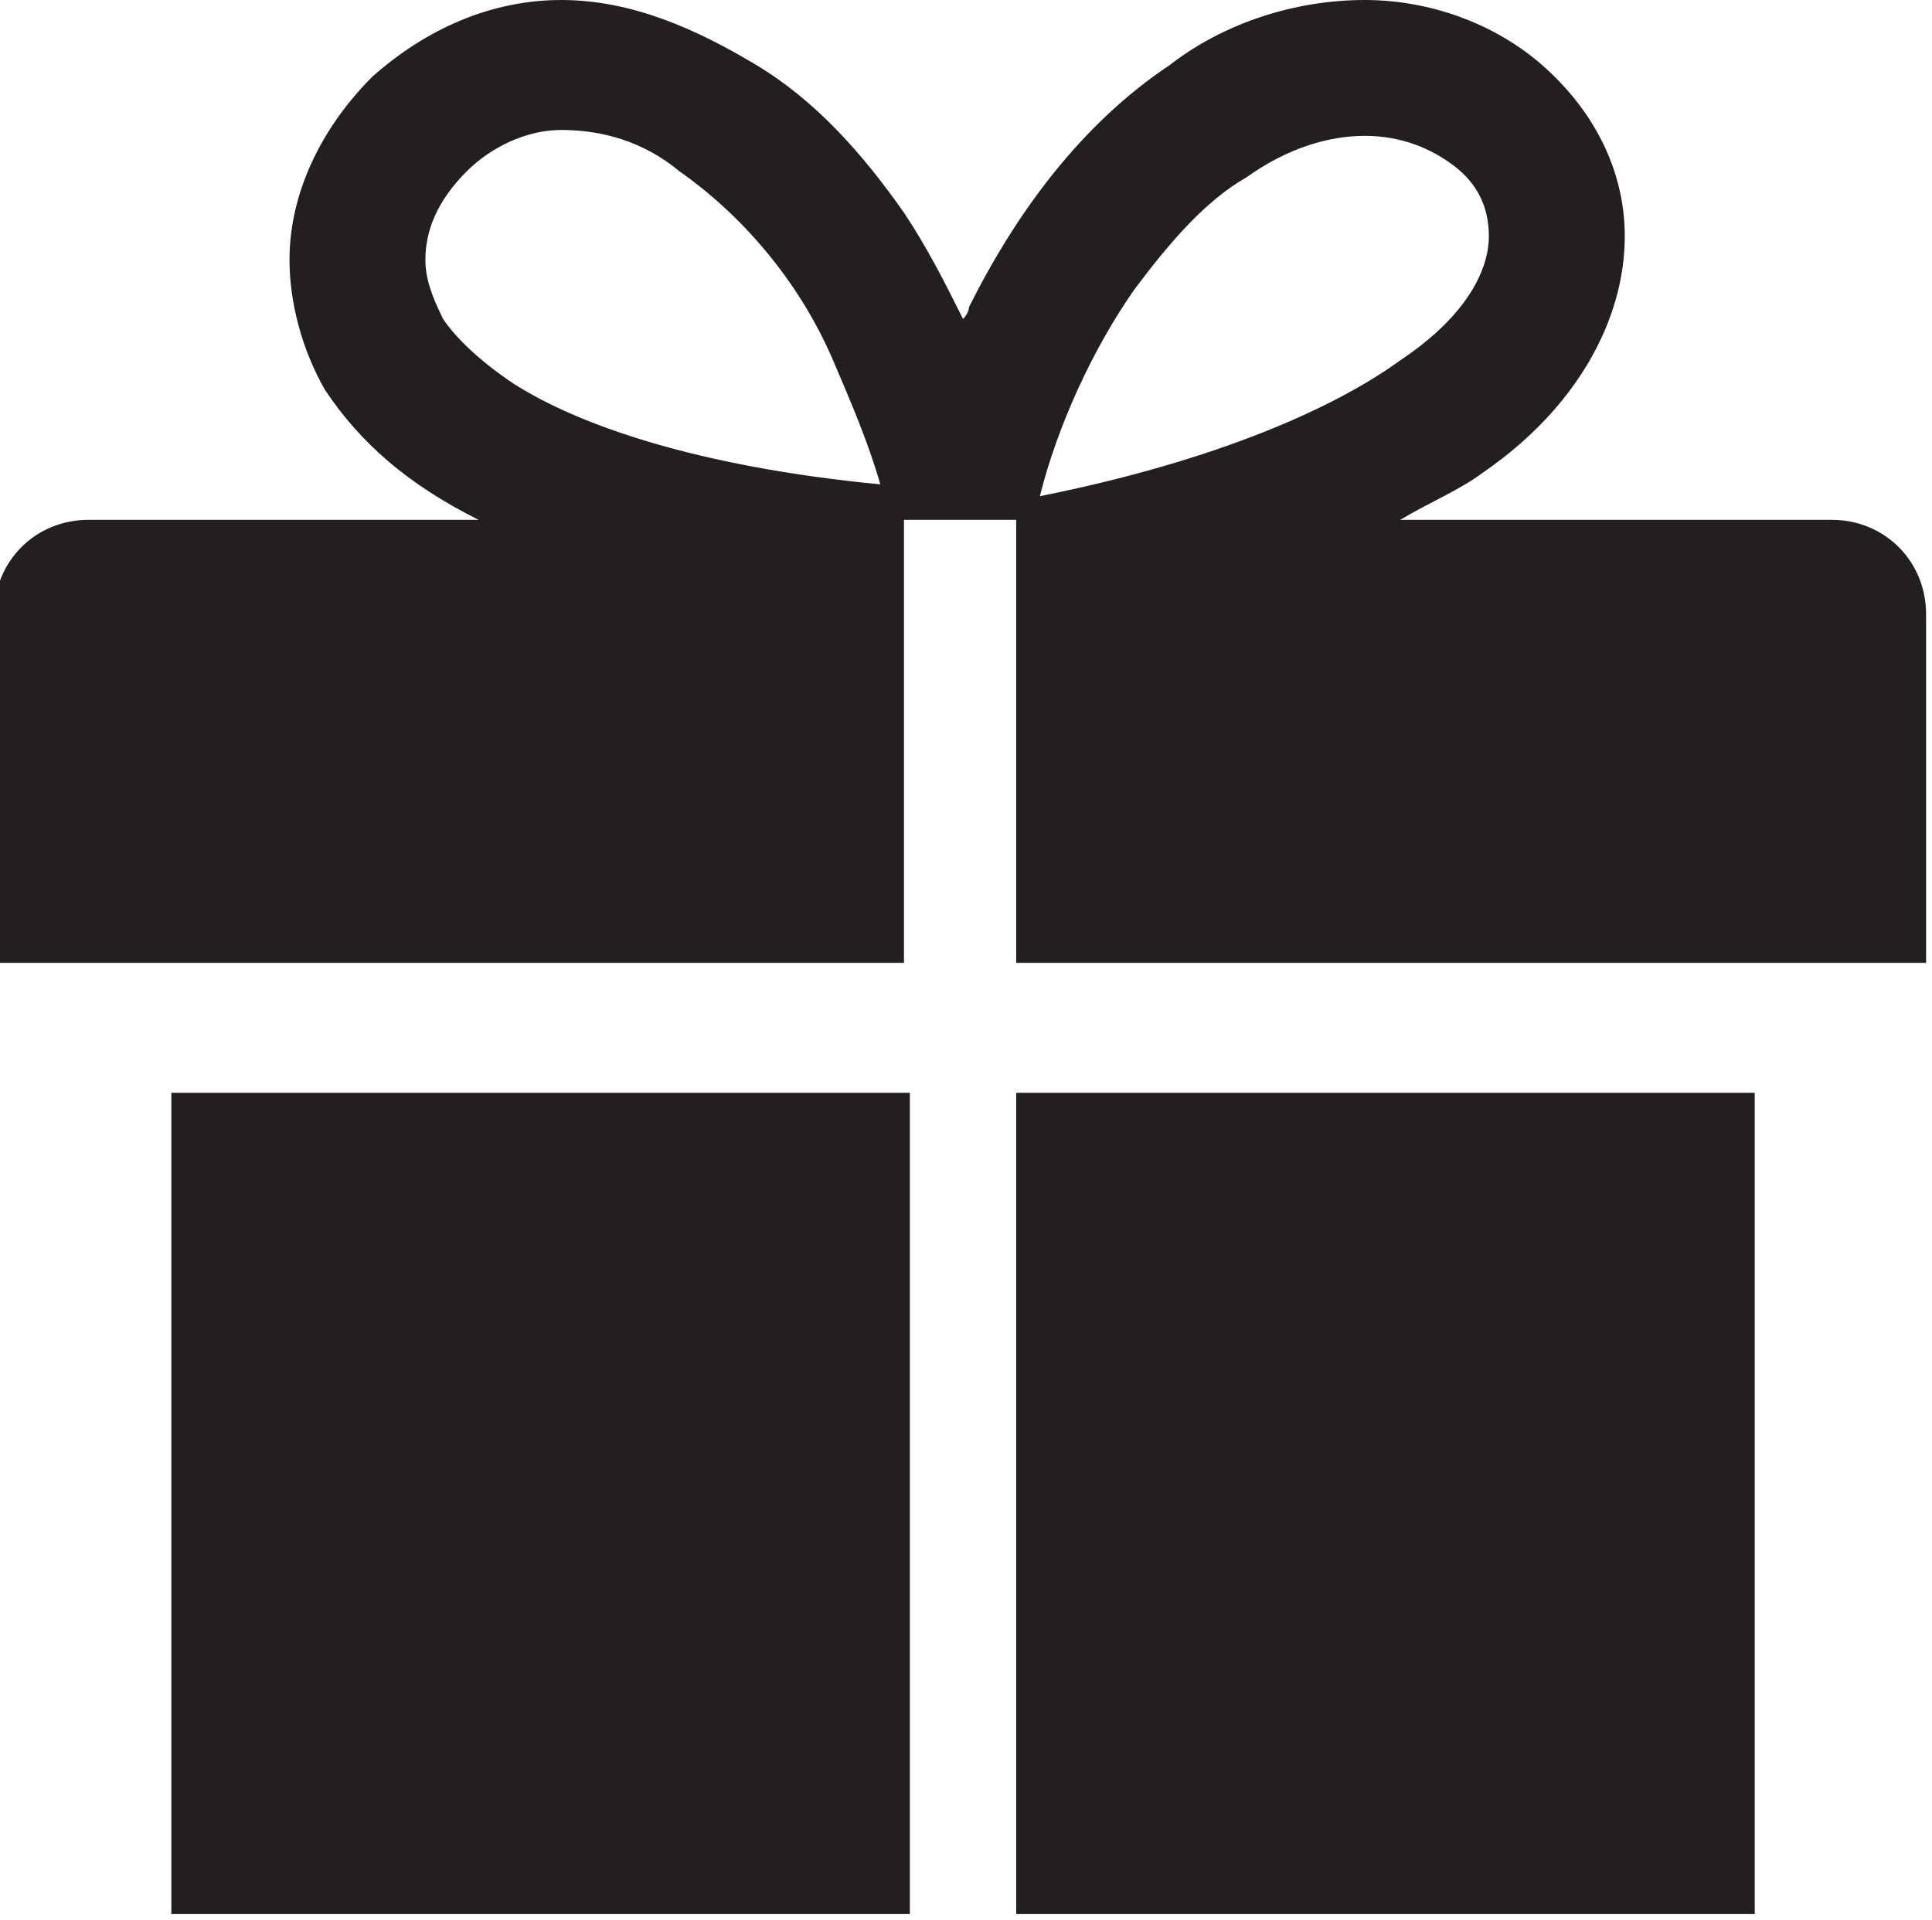
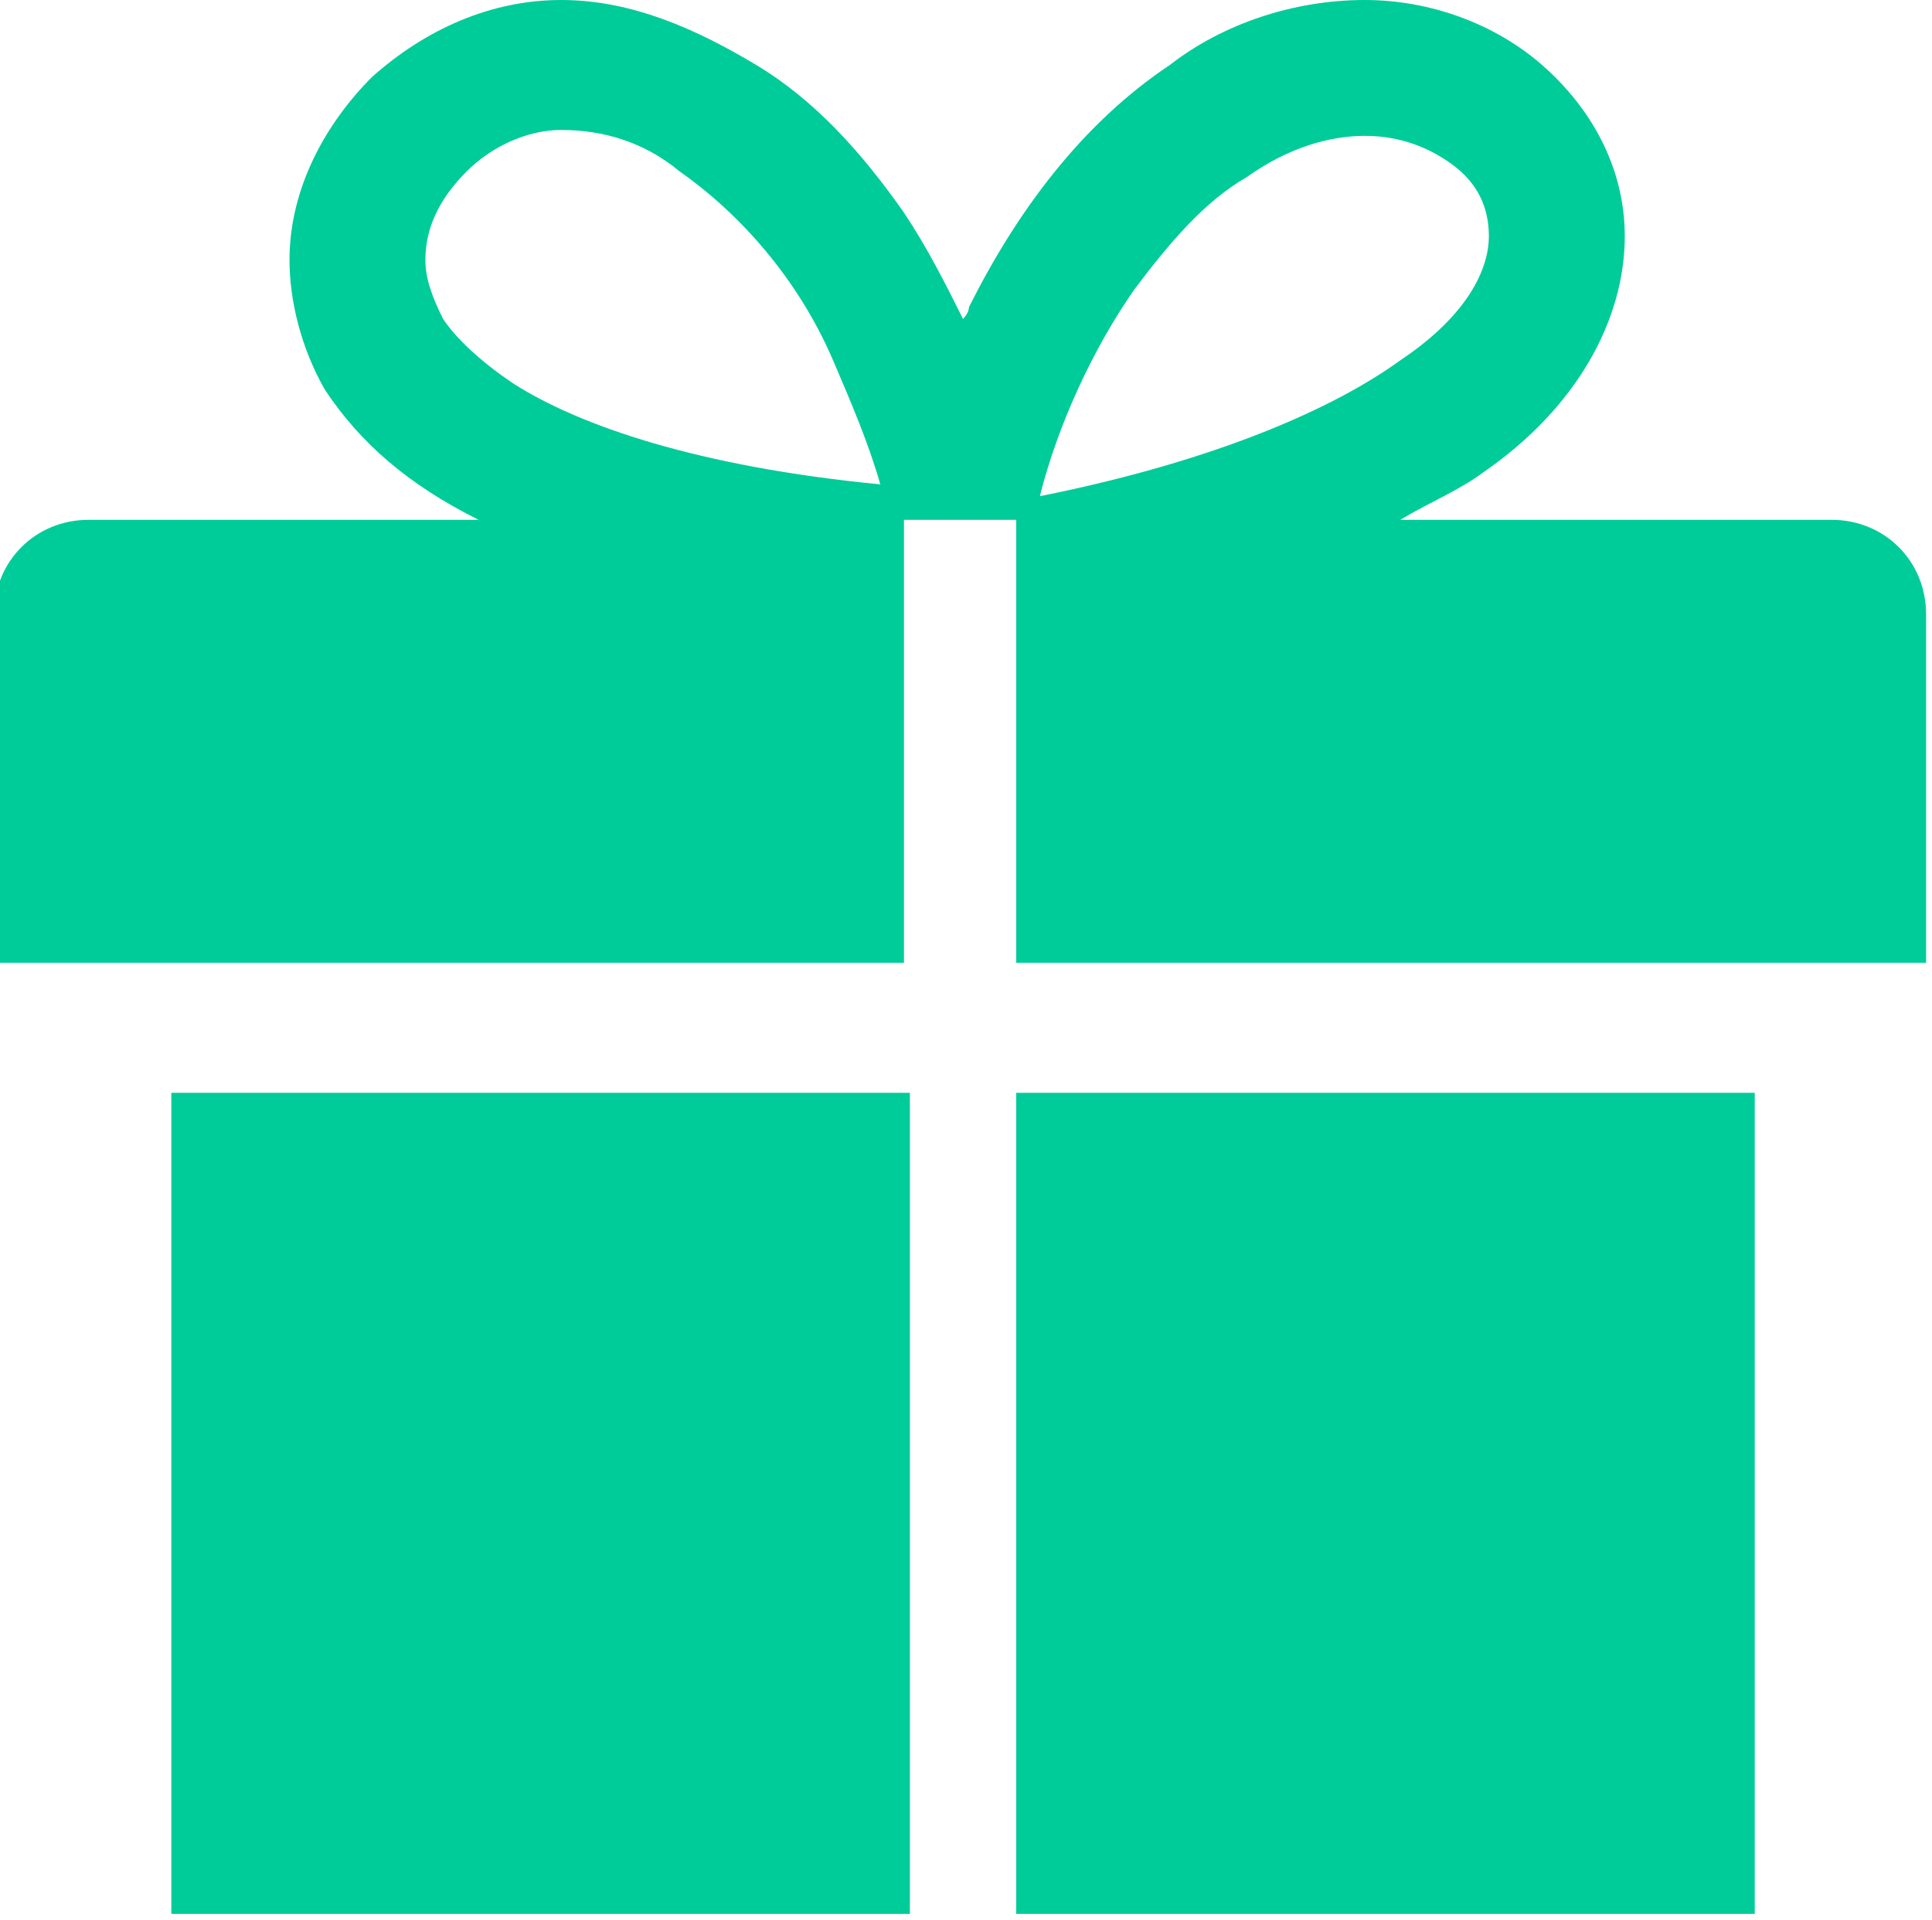
- <svg xmlns="http://www.w3.org/2000/svg" version="1.1" id="Layer_1" x="0px" y="0px" viewBox="239.7 239.8 32.7 32.5" style="enable-background:new 239.7 239.8 32.7 32.5;" xml:space="preserve">
+ <svg xmlns="http://www.w3.org/2000/svg" version="1.1" id="Layer_1" x="0px" y="0px" viewBox="239.7 239.8 32.7 32.5" style="enable-background:new 239.7 239.8 32.7 32.5;" xml:space="preserve" fill="#00cc99">
  <style type="text/css">
- 	.st0{fill:#231F20;}
+ 	.st0{fill:#00cc99;}
</style>
  <path class="st0" d="M242.6,272.2h12.5v-13.9h-12.5V272.2z M270.7,248.6h-7.3c0.5-0.3,1-0.5,1.4-0.8c1.6-1.1,2.4-2.6,2.4-4  c0-1.2-0.6-2.2-1.4-2.9c-0.8-0.7-1.9-1.1-3-1.1c-1.2,0-2.4,0.4-3.3,1.1c-1.5,1-2.6,2.5-3.4,4.1c0,0.1-0.1,0.2-0.1,0.2  c-0.3-0.6-0.6-1.2-1-1.8c-0.7-1-1.5-1.9-2.5-2.5c-1-0.6-2.1-1.1-3.3-1.1c-1.2,0-2.3,0.5-3.2,1.3c-0.8,0.8-1.4,1.9-1.4,3.1  c0,0.7,0.2,1.5,0.6,2.2c0.6,0.9,1.4,1.6,2.6,2.2h-6.6c-0.9,0-1.6,0.7-1.6,1.6v5.9h15.4v-7.5h1.9v7.5h15.4v-5.9  C272.3,249.3,271.6,248.6,270.7,248.6 M248.4,246.3c-0.6-0.4-1-0.8-1.2-1.1c-0.2-0.4-0.3-0.7-0.3-1c0-0.5,0.2-1,0.7-1.5  c0.4-0.4,1-0.7,1.6-0.7h0c0.7,0,1.4,0.2,2,0.7c1,0.7,2,1.8,2.6,3.2c0.3,0.7,0.6,1.4,0.8,2.1C251.5,247.7,249.5,247,248.4,246.3   M258.9,244.7c0.6-0.8,1.2-1.5,1.9-1.9c0.7-0.5,1.4-0.7,2-0.7h0c0.6,0,1.1,0.2,1.5,0.5c0.4,0.3,0.6,0.7,0.6,1.2  c0,0.5-0.3,1.3-1.5,2.1c-1.1,0.8-3.1,1.7-6.1,2.3C257.6,247,258.2,245.7,258.9,244.7 M256.9,272.2h12.5v-13.9h-12.5V272.2z" />
</svg>
